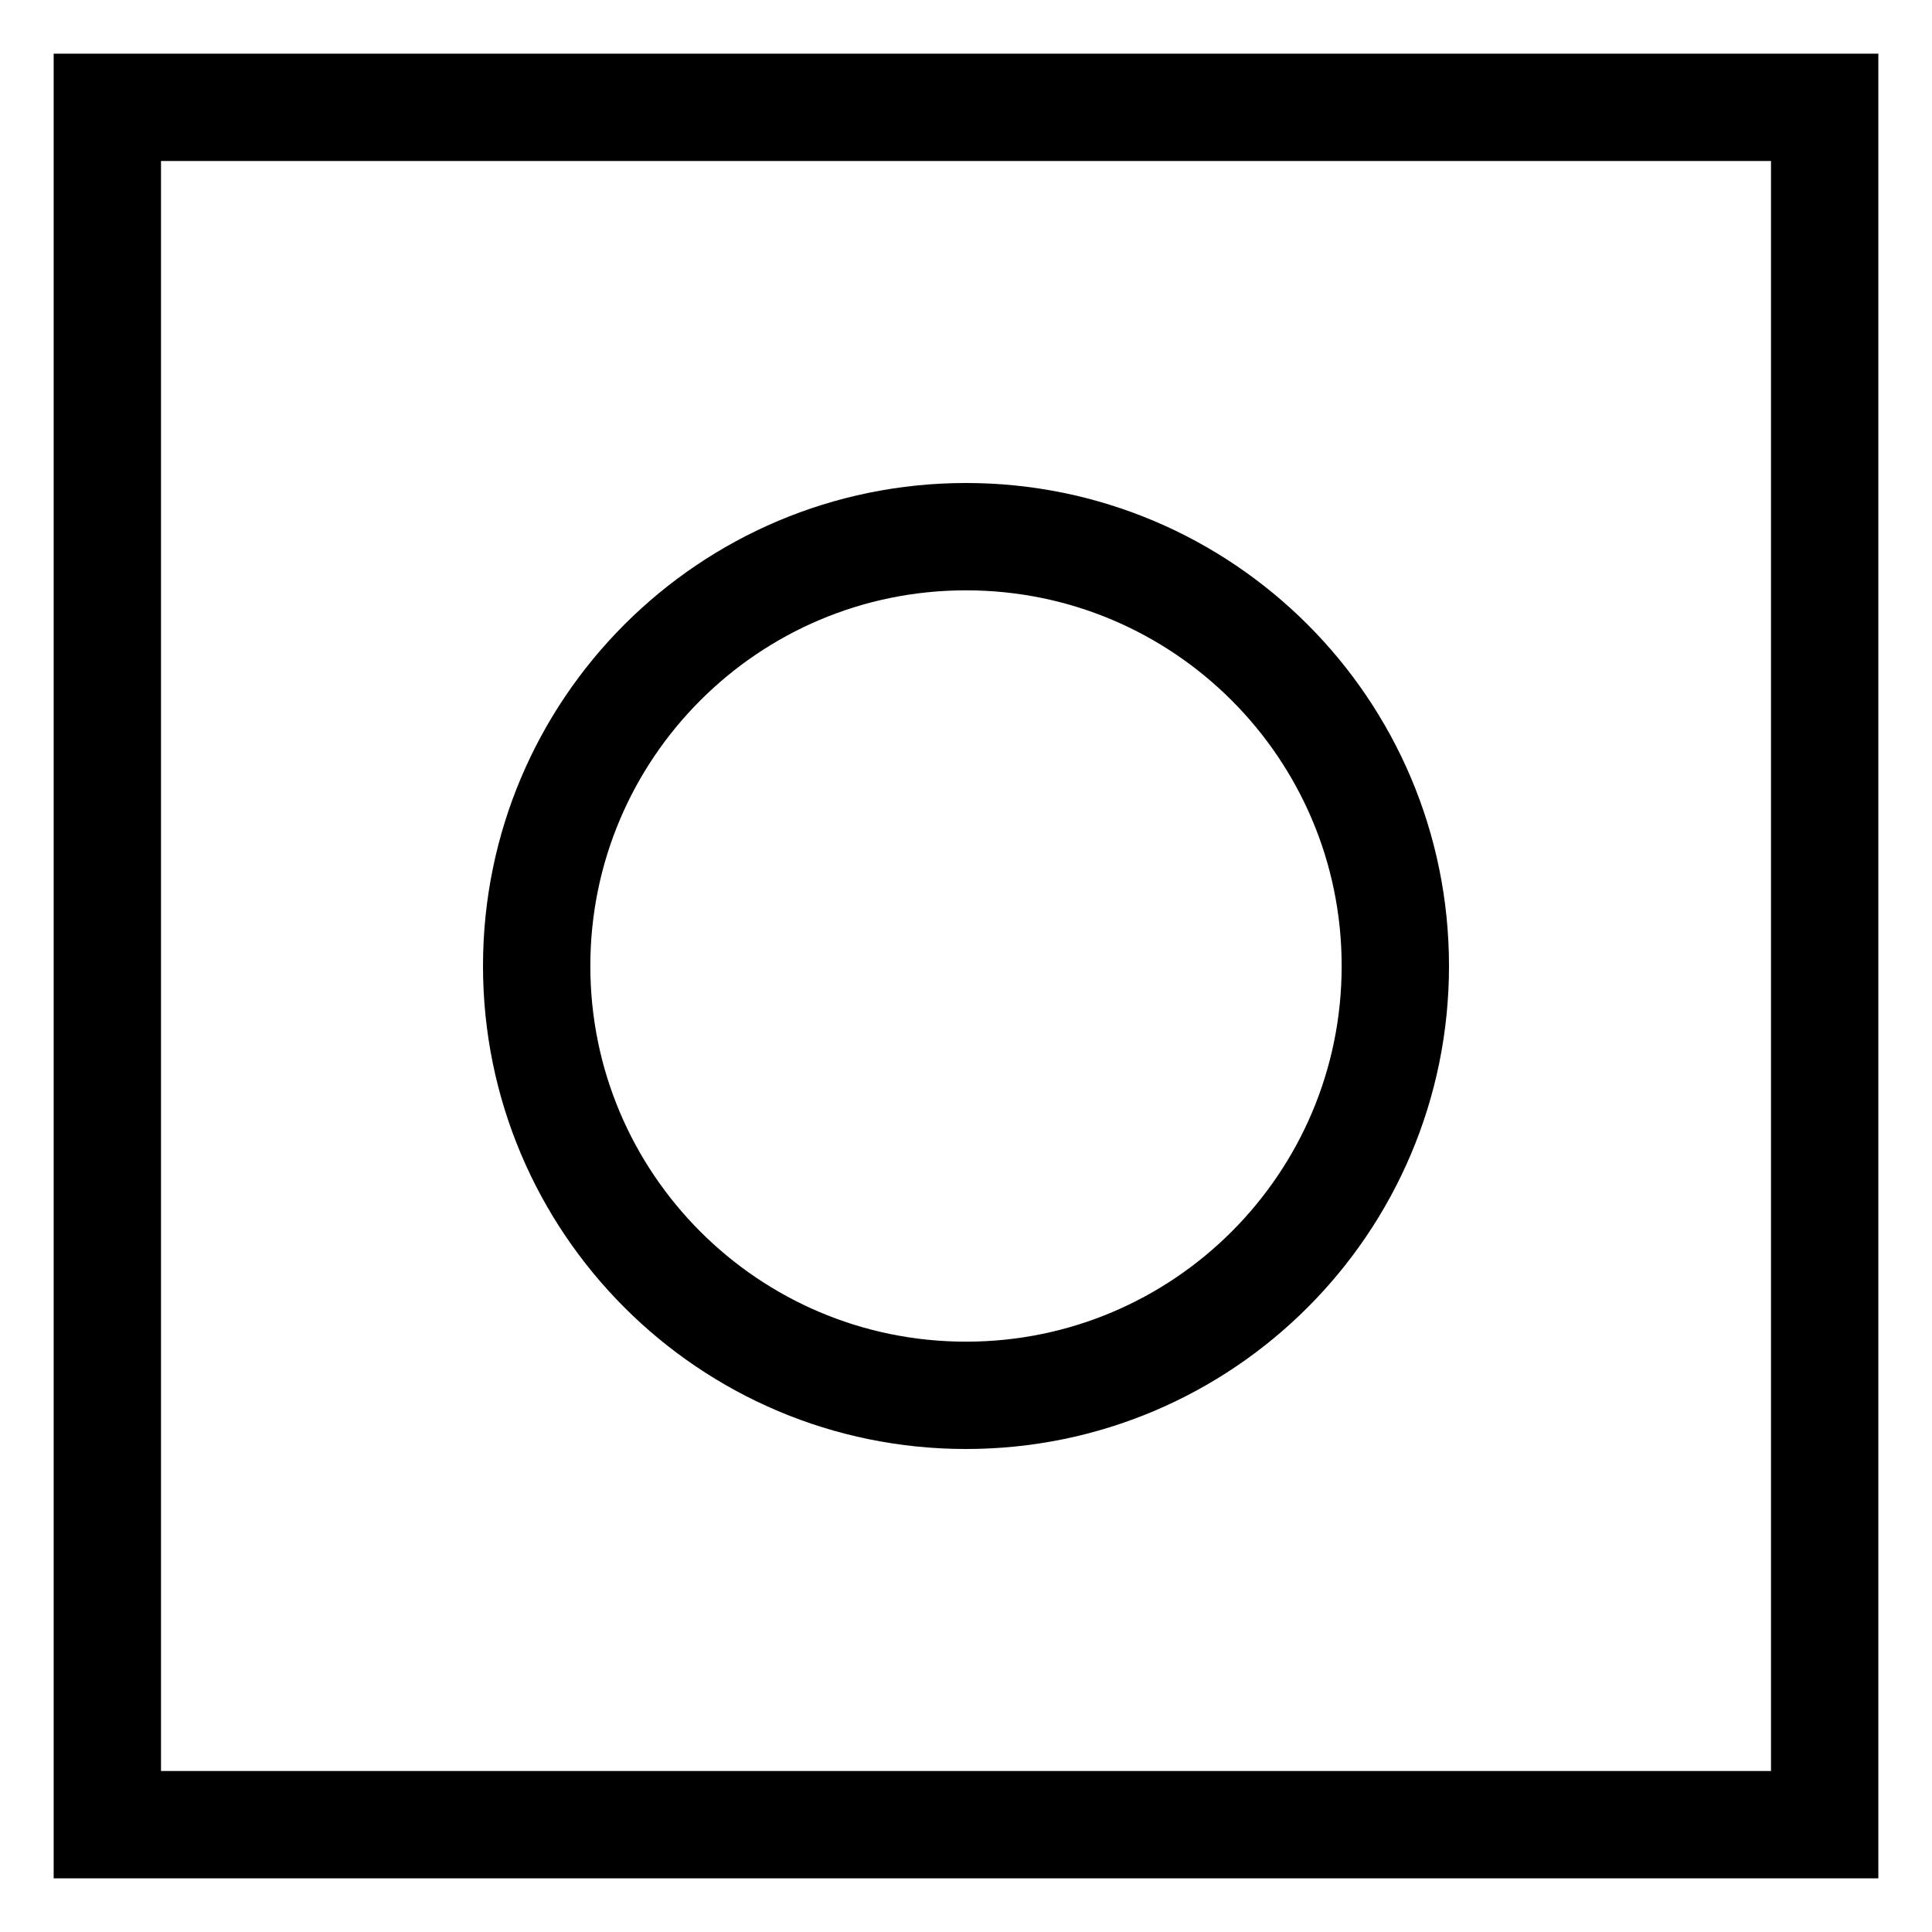
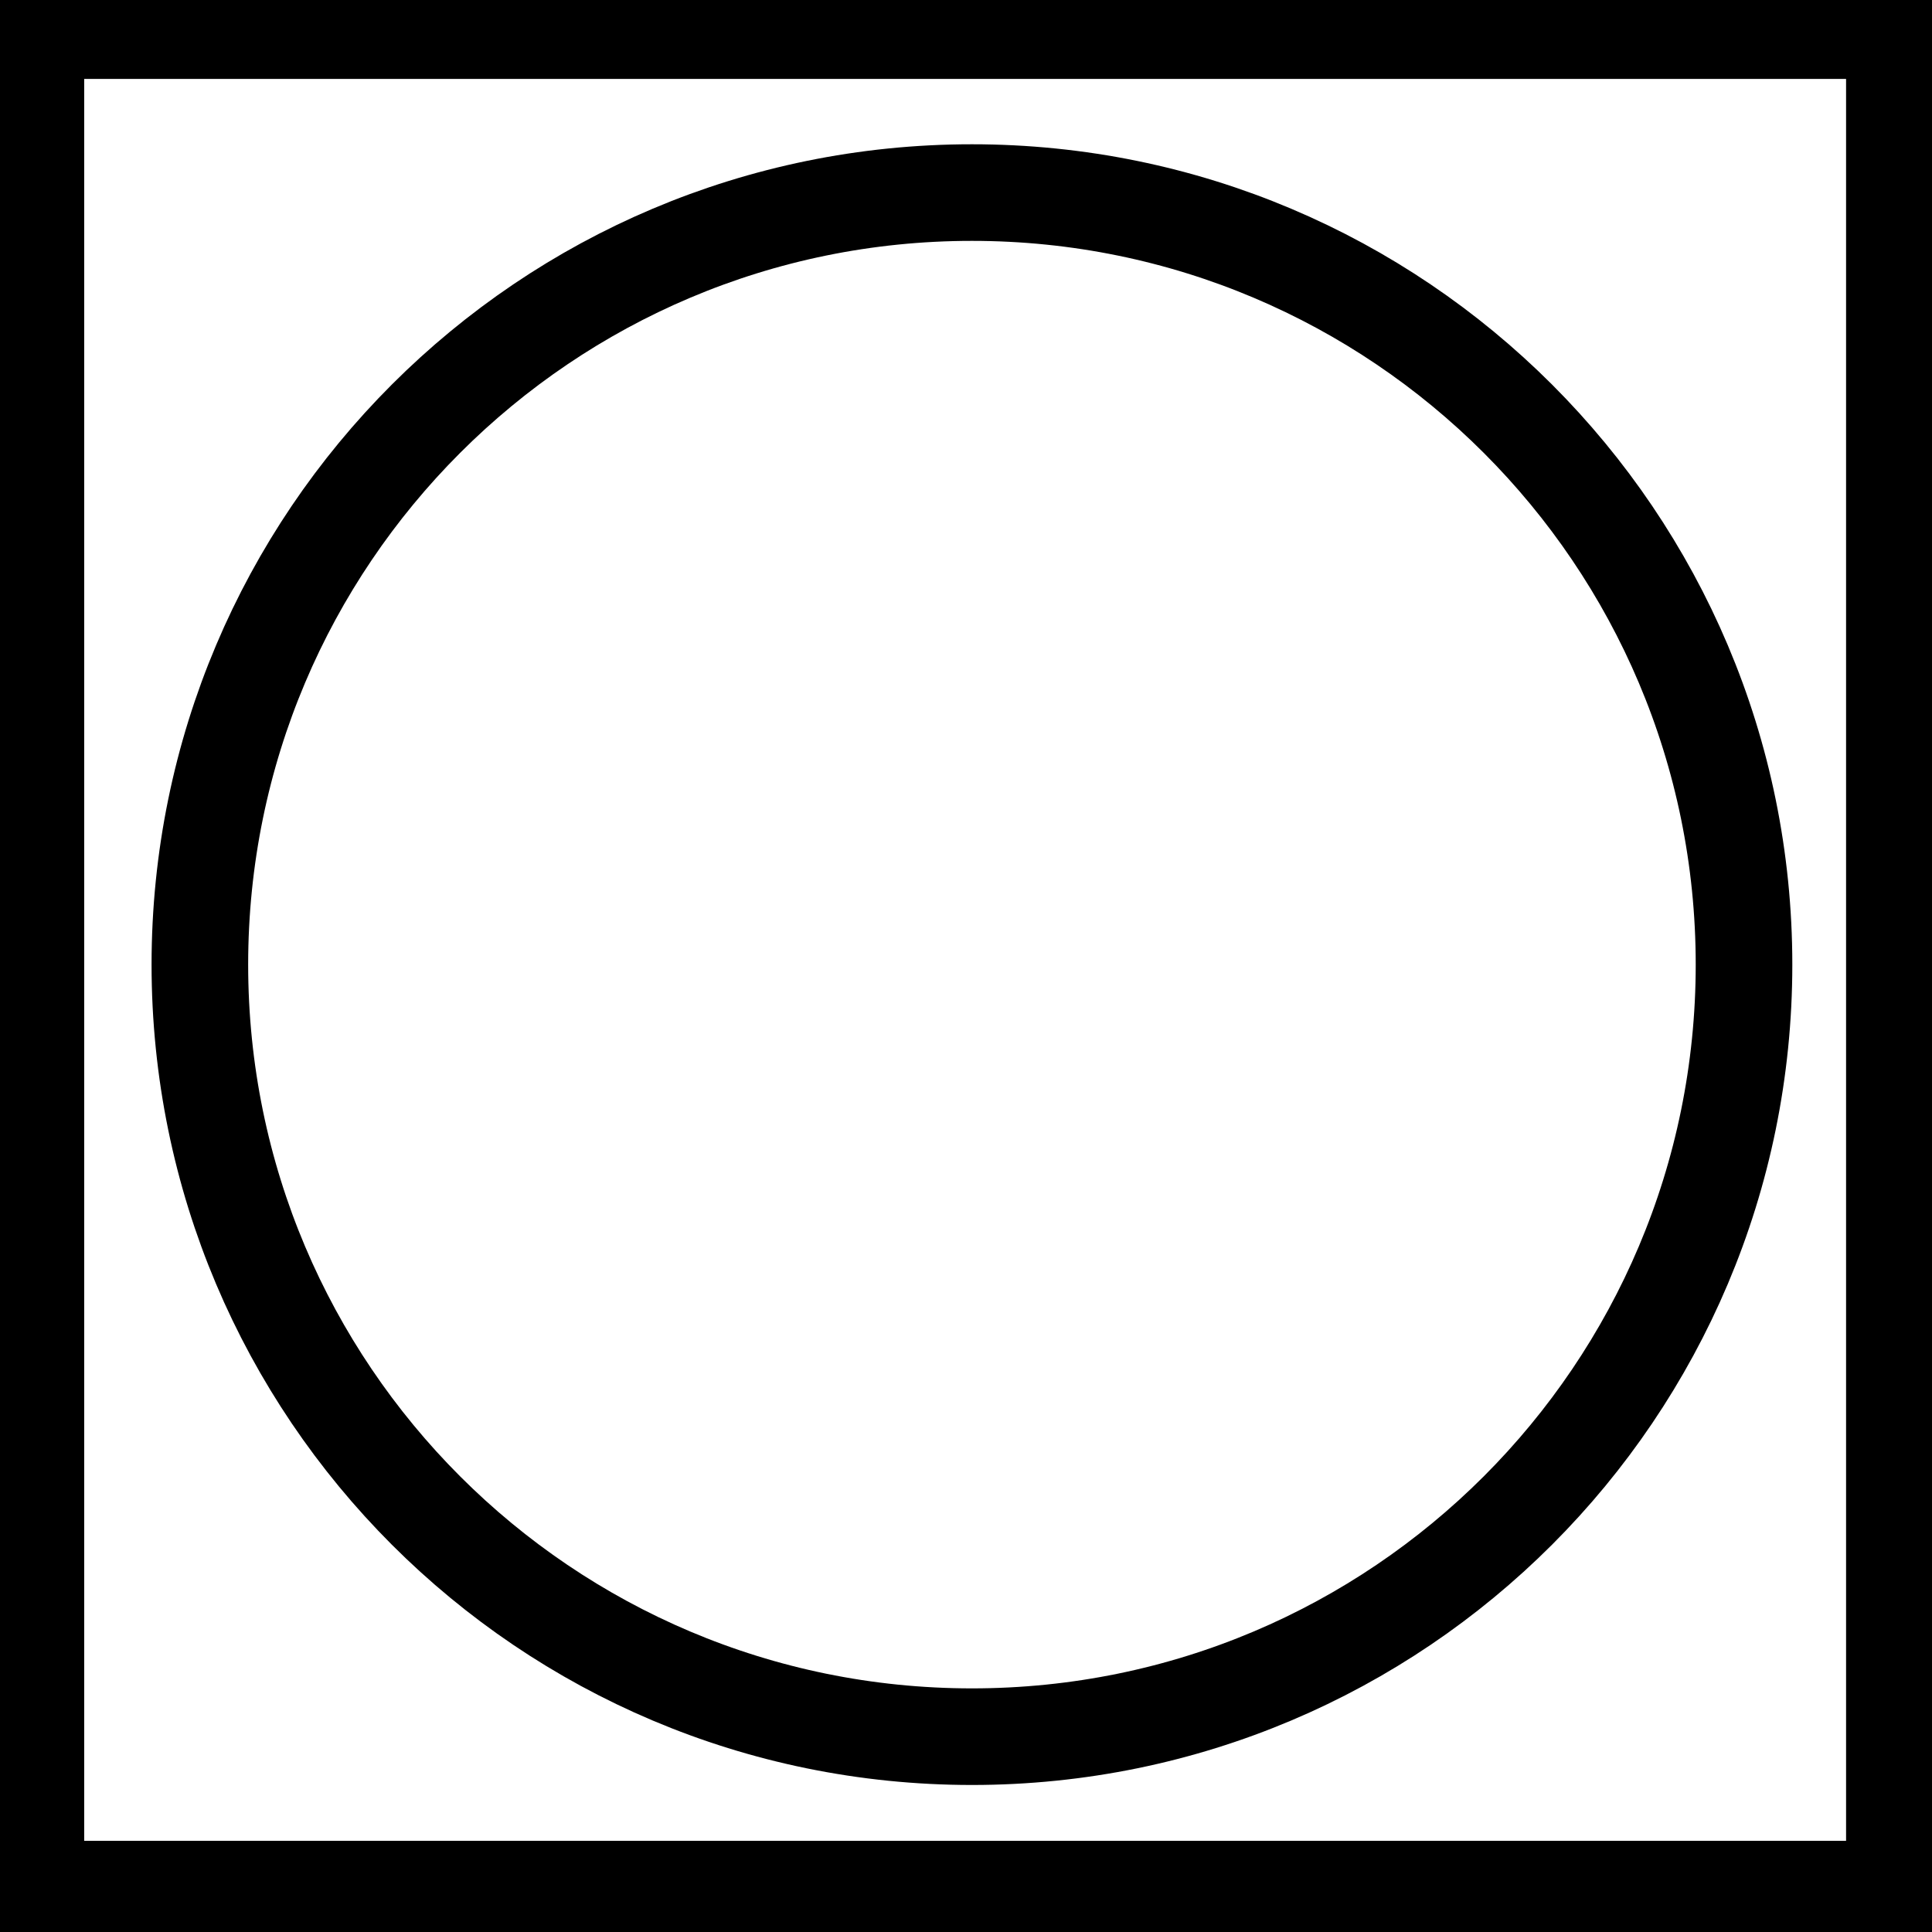
- <svg xmlns="http://www.w3.org/2000/svg" viewBox="0 0 36 36" data-authored-icon="hole" aria-hidden="true" style="fill:none;stroke:currentColor;stroke-width:2;stroke-linecap:butt;stroke-linejoin:miter;pointer-events:none">
-   <rect x="2" y="2" width="32" height="32" />
-   <circle cx="18" cy="18" r="8" />
+ <svg xmlns="http://www.w3.org/2000/svg" viewBox="0 0 40 40" data-authored-icon="hole" aria-hidden="true" style="fill:none;stroke:currentColor;stroke-width:2;stroke-linecap:butt;stroke-linejoin:miter;stroke-miterlimit:10;pointer-events:none;overflow:visible">
+   <path fill="none" stroke="currentColor" stroke-width="2" vector-effect="non-scaling-stroke" d="M4.138 19.971C4.138 11.143 11.295 3.987 20.123 3.987C28.951 3.987 36.108 11.143 36.108 19.971C36.108 28.8 28.951 35.956 20.123 35.956C11.295 35.956 4.138 28.8 4.138 19.971Z" />
+   <path fill="none" stroke="currentColor" stroke-width="2" vector-effect="non-scaling-stroke" d="M0.743 0.634H39.221V39.112H0.743Z" />
</svg>
